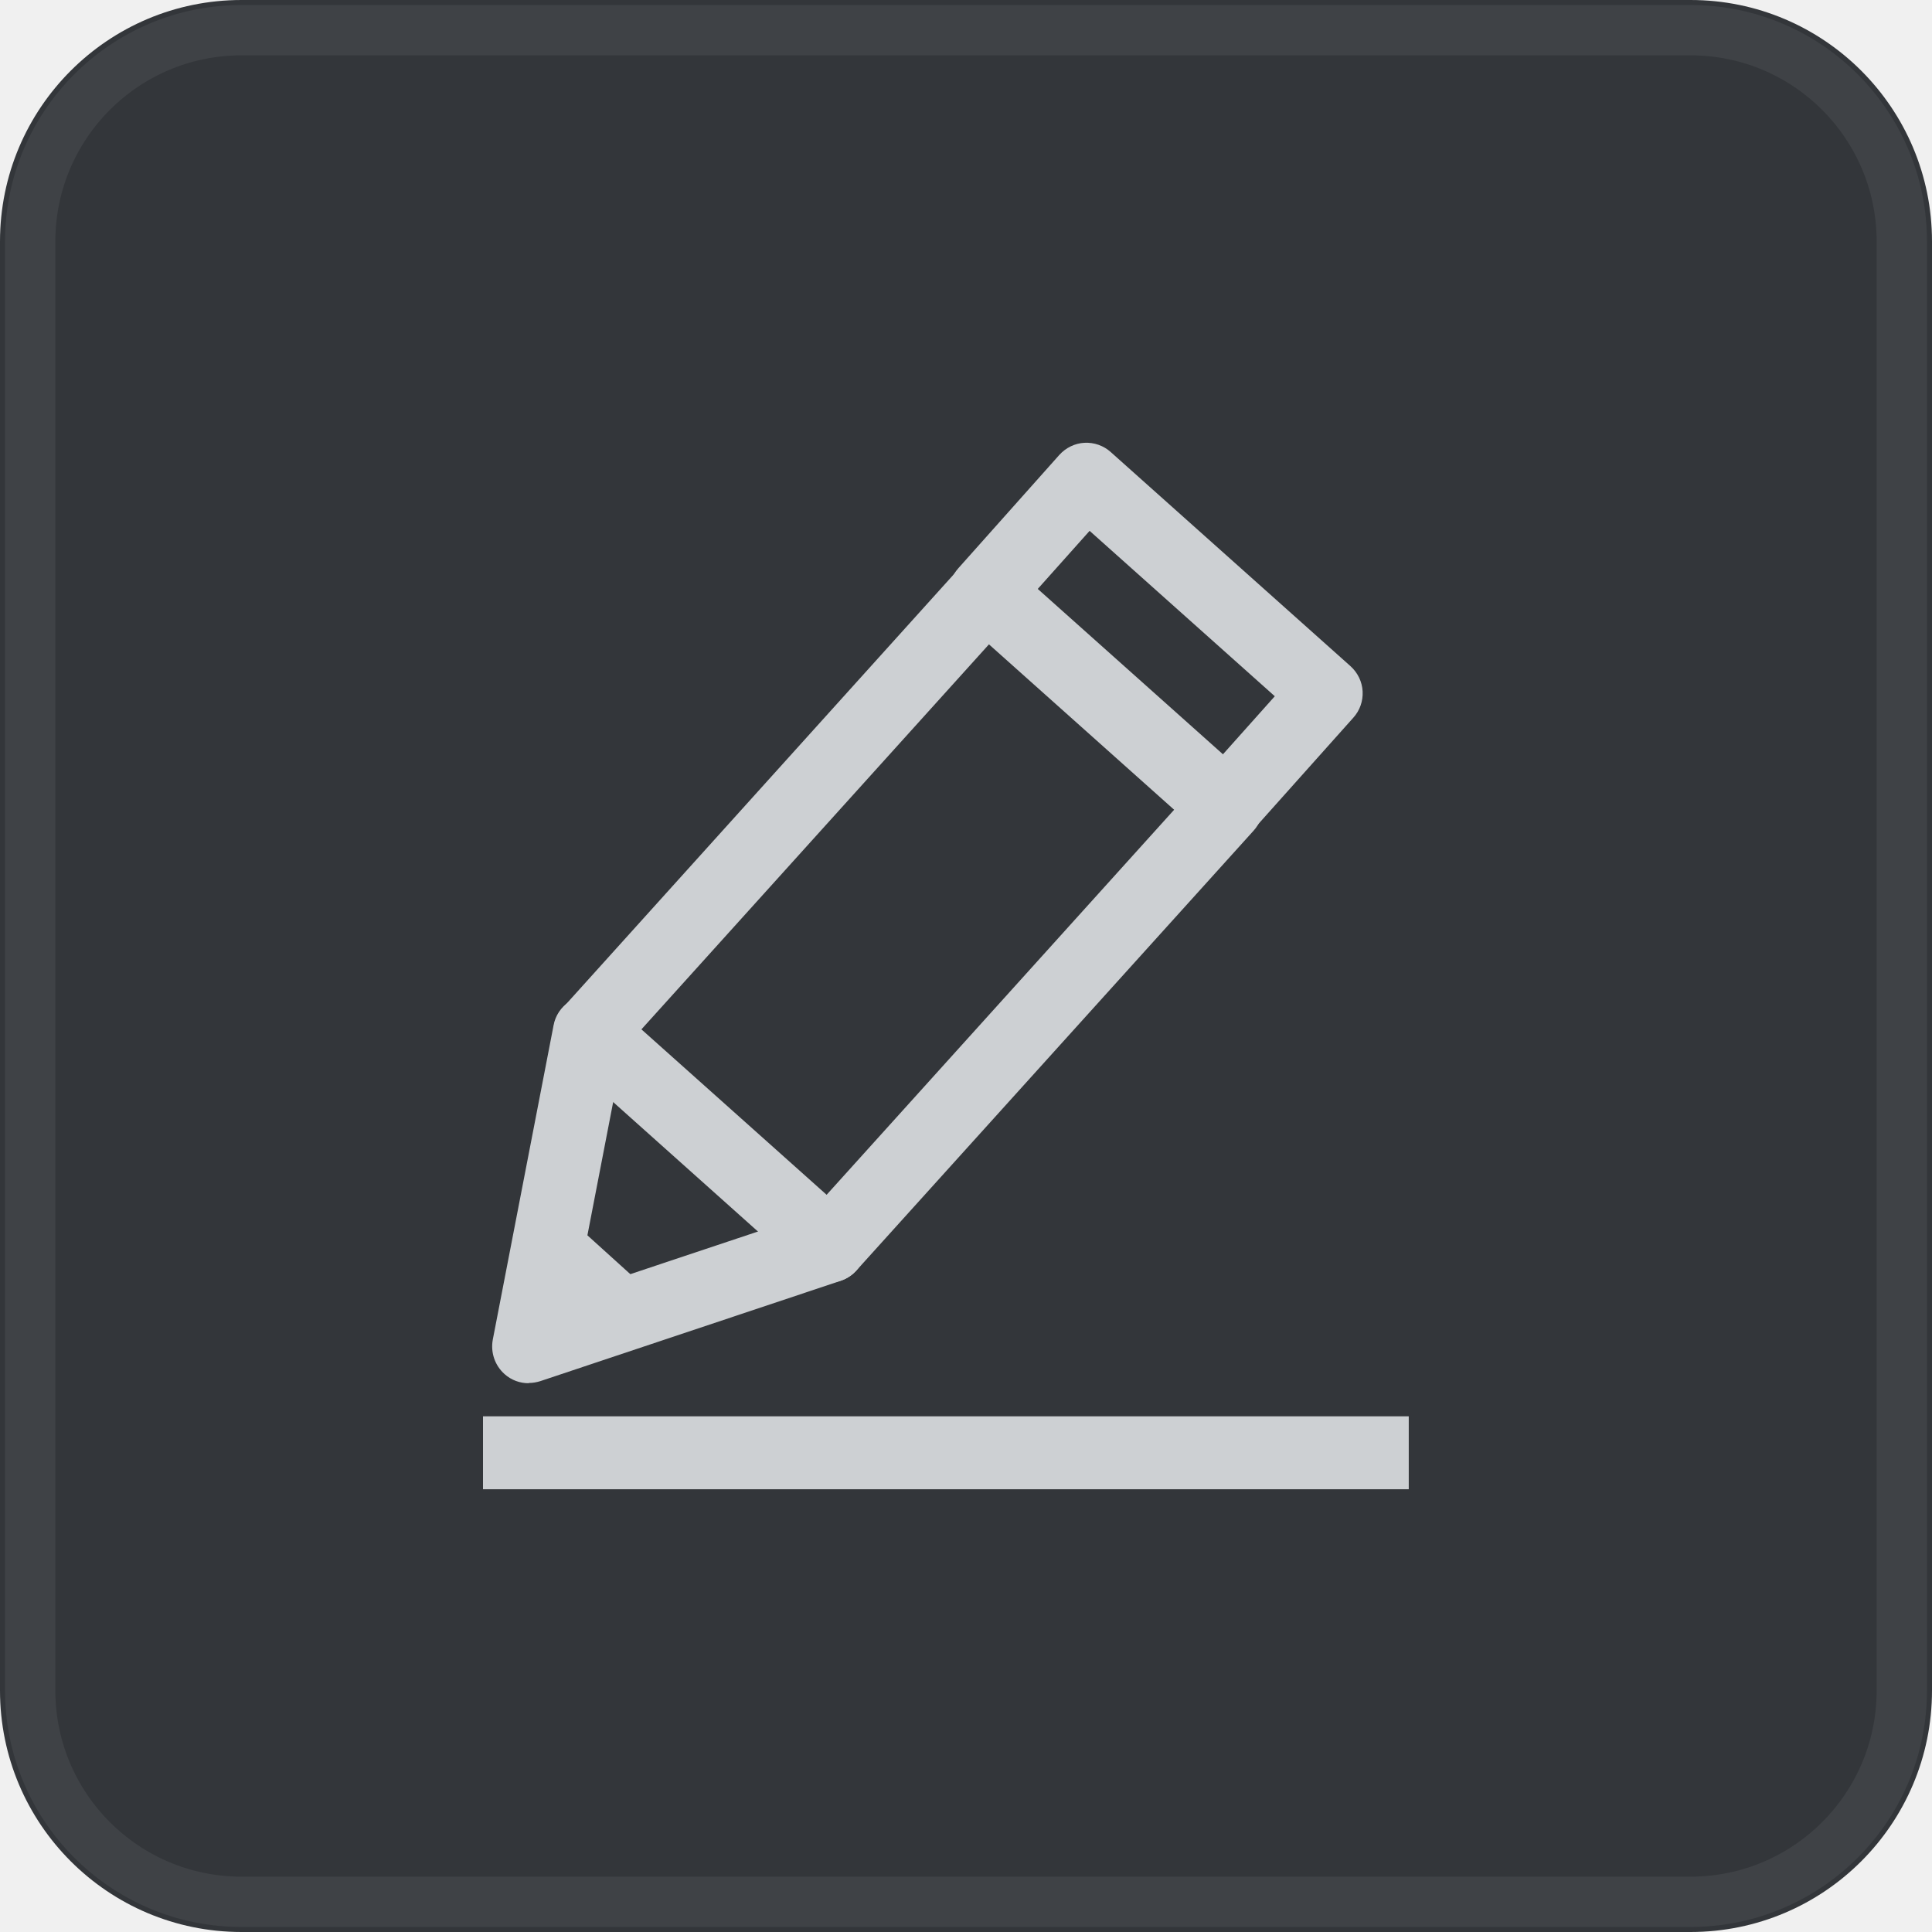
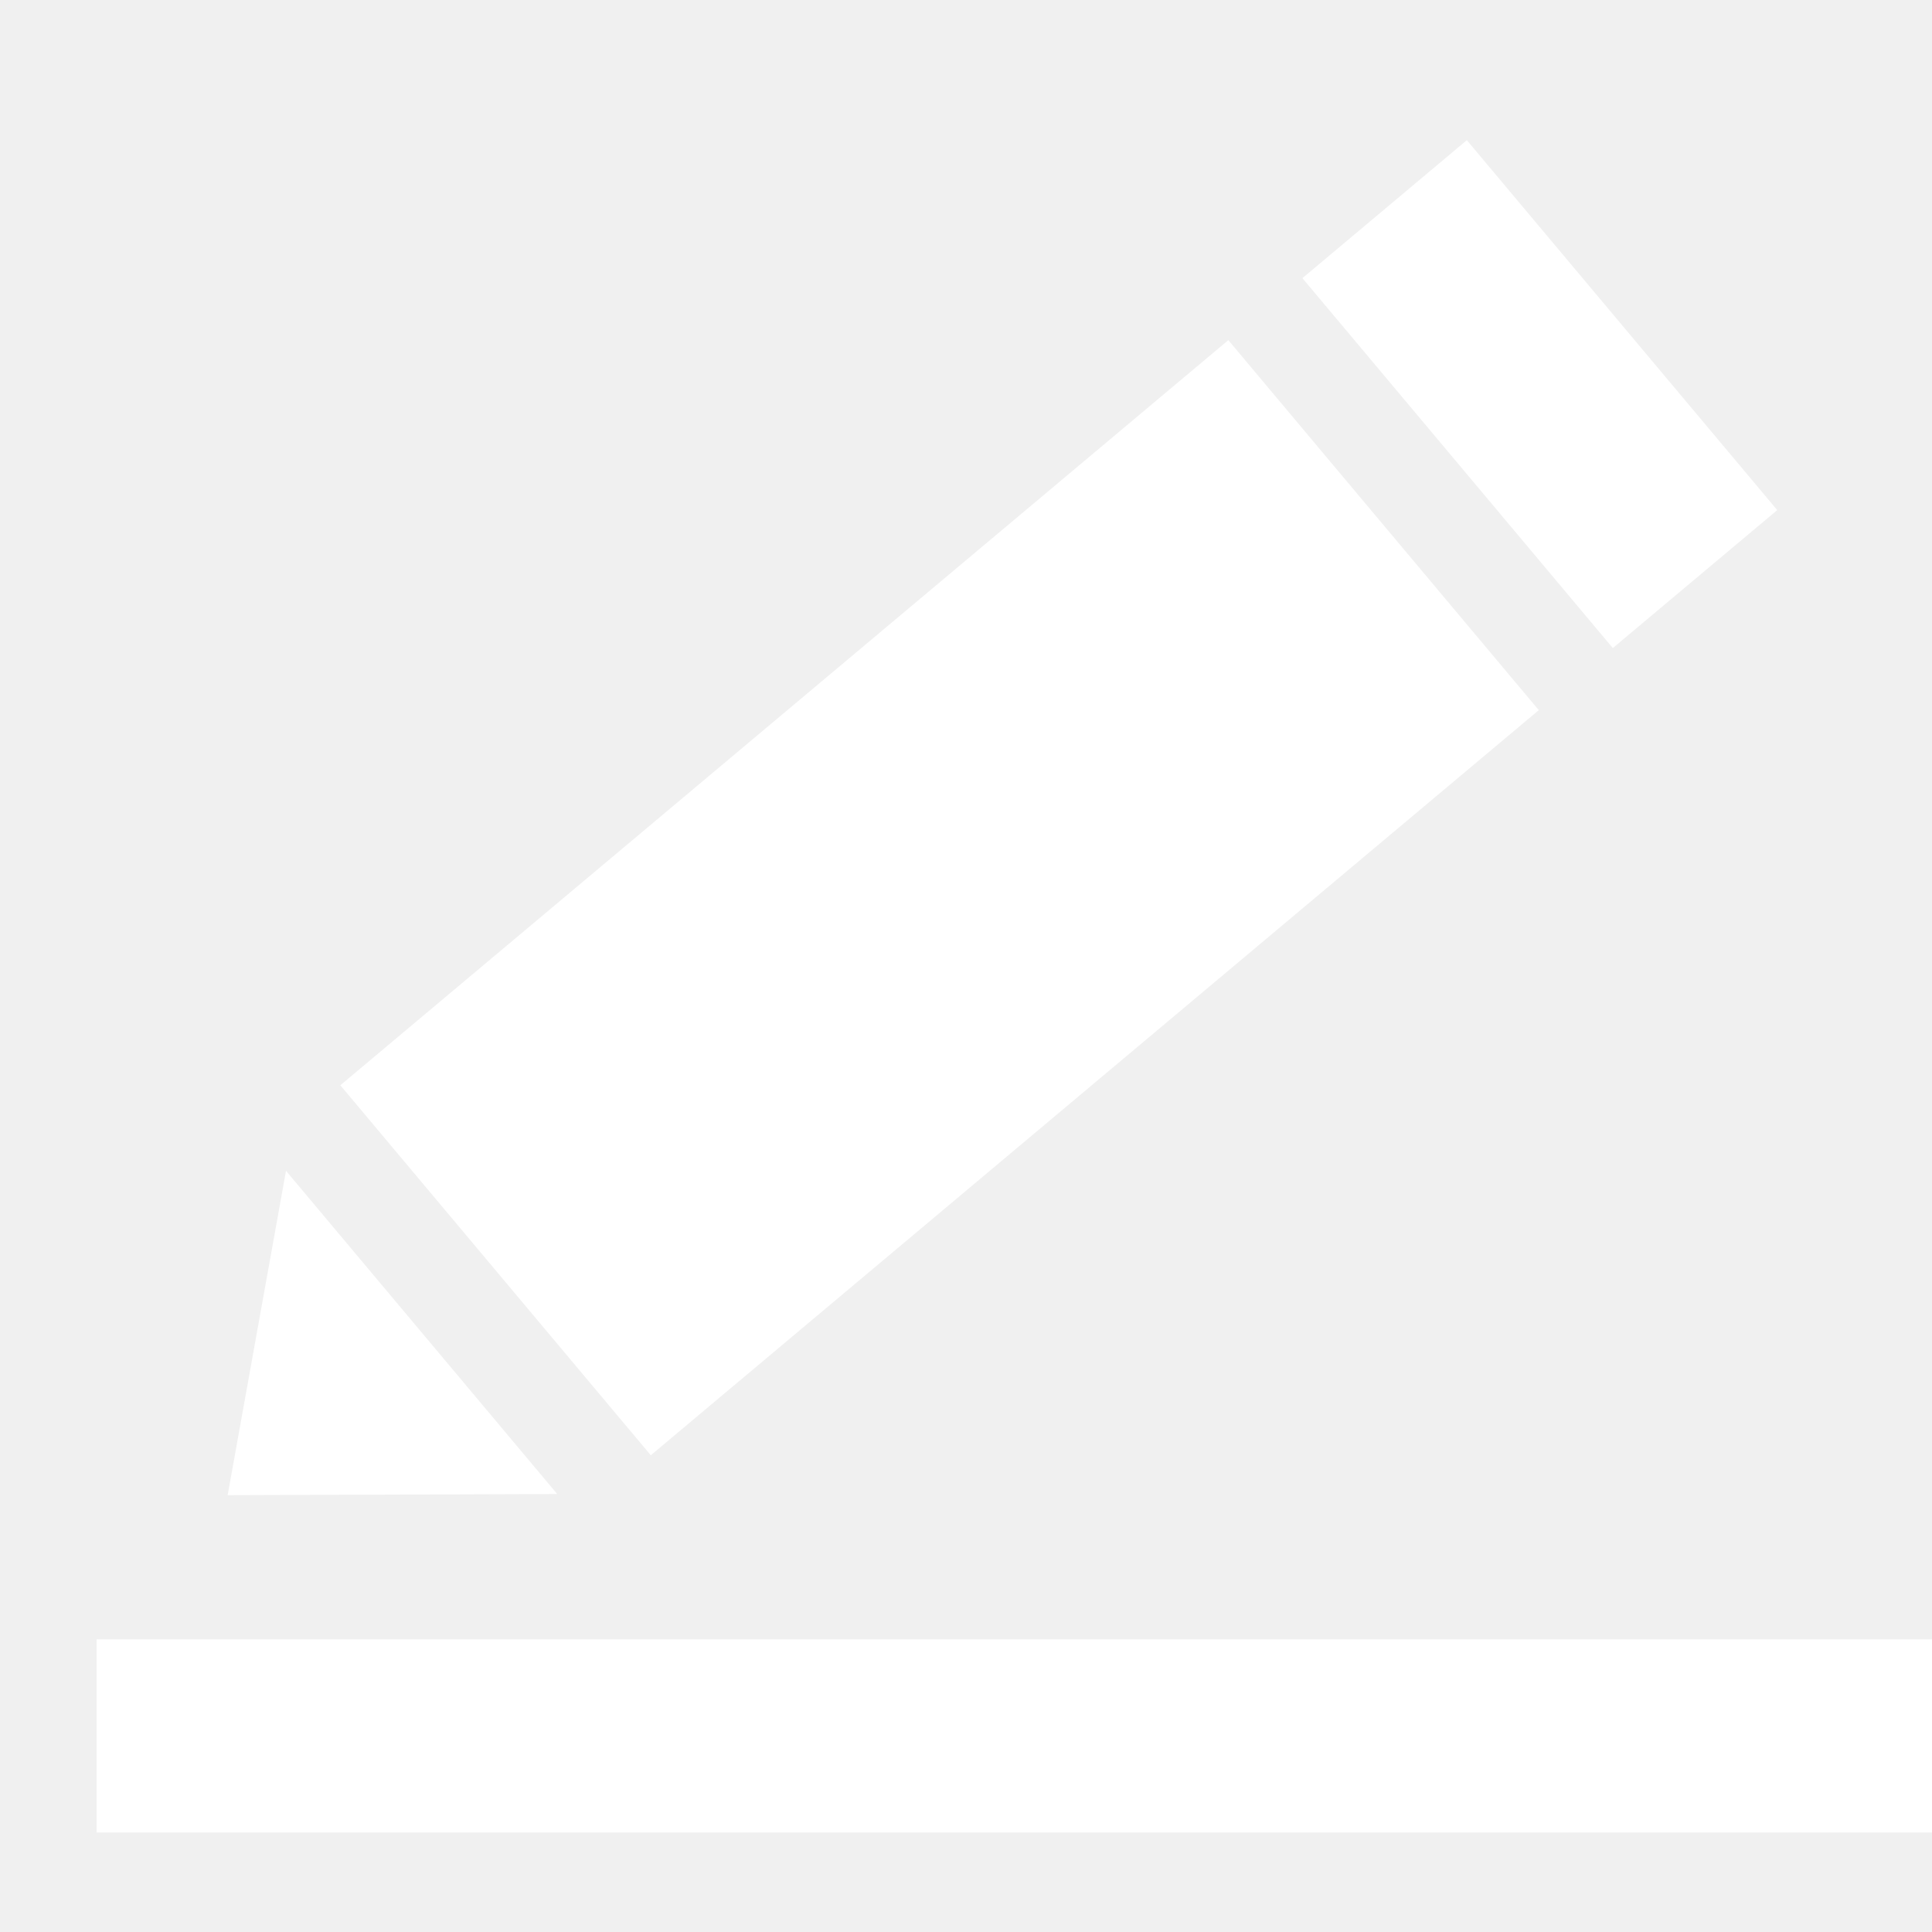
- <svg xmlns="http://www.w3.org/2000/svg" width="48" height="48" viewBox="0 0 48 48" fill="none">
-   <path d="M42 0H6C2.686 0 0 2.686 0 6V42C0 45.314 2.686 48 6 48H42C45.314 48 48 45.314 48 42V6C48 2.686 45.314 0 42 0Z" fill="#33363A" />
-   <path d="M42 0.75H6C3.101 0.75 0.75 3.101 0.75 6V42C0.75 44.9 3.101 47.25 6 47.25H42C44.9 47.25 47.25 44.9 47.25 42V6C47.25 3.101 44.9 0.75 42 0.75Z" stroke="#3F4246" stroke-width="1.25" stroke-miterlimit="10" />
-   <path d="M13.134 34.366C12.92 34.366 12.706 34.291 12.538 34.141C12.295 33.926 12.185 33.602 12.243 33.284L13.754 25.471C13.846 24.979 14.327 24.655 14.819 24.753C15.311 24.846 15.629 25.326 15.536 25.818L14.321 32.103L20.317 30.101C20.791 29.945 21.306 30.199 21.463 30.674C21.619 31.148 21.364 31.663 20.89 31.82L13.424 34.314C13.331 34.343 13.233 34.36 13.134 34.36V34.366Z" fill="#CDD0D3" />
-   <path d="M30.439 20.944C30.225 20.944 30.011 20.869 29.837 20.713L23.882 15.394C23.512 15.058 23.477 14.485 23.812 14.115L26.319 11.302C26.481 11.123 26.706 11.013 26.944 11.001C27.181 10.989 27.418 11.07 27.598 11.233L33.553 16.551C33.733 16.713 33.842 16.939 33.854 17.177C33.866 17.42 33.785 17.651 33.623 17.831L31.111 20.643C30.931 20.846 30.682 20.944 30.433 20.944H30.439ZM25.769 14.647L30.37 18.756L31.672 17.298L27.071 13.189L25.769 14.647Z" fill="#CDD0D3" />
-   <path d="M16.711 32.606L13.563 29.759L13.14 33.457L16.711 32.606Z" fill="#CDD0D3" />
-   <path d="M20.6 31.871C20.386 31.871 20.172 31.796 19.998 31.64L14.049 26.321C13.869 26.159 13.759 25.933 13.748 25.696C13.736 25.453 13.817 25.221 13.979 25.042L23.841 14.109C24.177 13.739 24.744 13.71 25.12 14.04L31.076 19.358C31.255 19.521 31.365 19.746 31.377 19.984C31.389 20.227 31.308 20.458 31.145 20.638L21.277 31.565C21.098 31.761 20.849 31.866 20.606 31.866L20.6 31.871ZM15.936 25.574L20.537 29.684L29.183 20.105L24.582 15.996L15.936 25.574Z" fill="#CDD0D3" />
-   <path d="M35 35.188H12V37H35V35.188Z" fill="#CDD0D3" />
+ <svg xmlns="http://www.w3.org/2000/svg" width="20px" height="20px" viewBox="0 0 20 20" version="1.1">
+   <g id="v0.1-1108-2022-chaewon.min-&gt;-1111-전달받음-" stroke="none" stroke-width="1" fill="none" fill-rule="evenodd">
+     <g id="Main-&gt;-Groups-&gt;-Groups-Detail" transform="translate(-1036, -90)">
+       <g id="Group-8" transform="translate(1036, 90)">
+         <rect id="Rectangle" fill-opacity="0" fill="#D8D8D8" x="0" y="0" width="20" height="20" />
+         <g id="Group-4" transform="translate(9.573696, 9.42159) rotate(50) translate(-9.573696, -9.42159) translate(7.073696, 0)" fill="#FFFFFF">
+           <polygon id="Fill-1" transform="translate(2.499772, 9.221918) scale(-1, 1) translate(-2.499772, -9.221918) " points="0 15.222 5 15.222 5 3.222 0 3.222" />
+           <polygon id="Fill-2" transform="translate(2.500456, 1.110959) scale(-1, 1) translate(-2.500456, -1.110959) " points="0.001 2.222 5 2.222 5 0 0.001 0" />
+           <polygon id="Fill-3" transform="translate(2.500182, 17.53255) scale(-1, 1) translate(-2.500182, -17.53255) " points="0.316 16.222 2.5 18.843 4.684 16.222" />
+         </g>
+         <g id="Group-12" transform="translate(1, 16.97037)" fill="#FFFFFF">
+           <polygon id="Fill-10" points="0 2 19 2 19 0 0 0" />
+         </g>
+       </g>
+     </g>
+   </g>
</svg>
